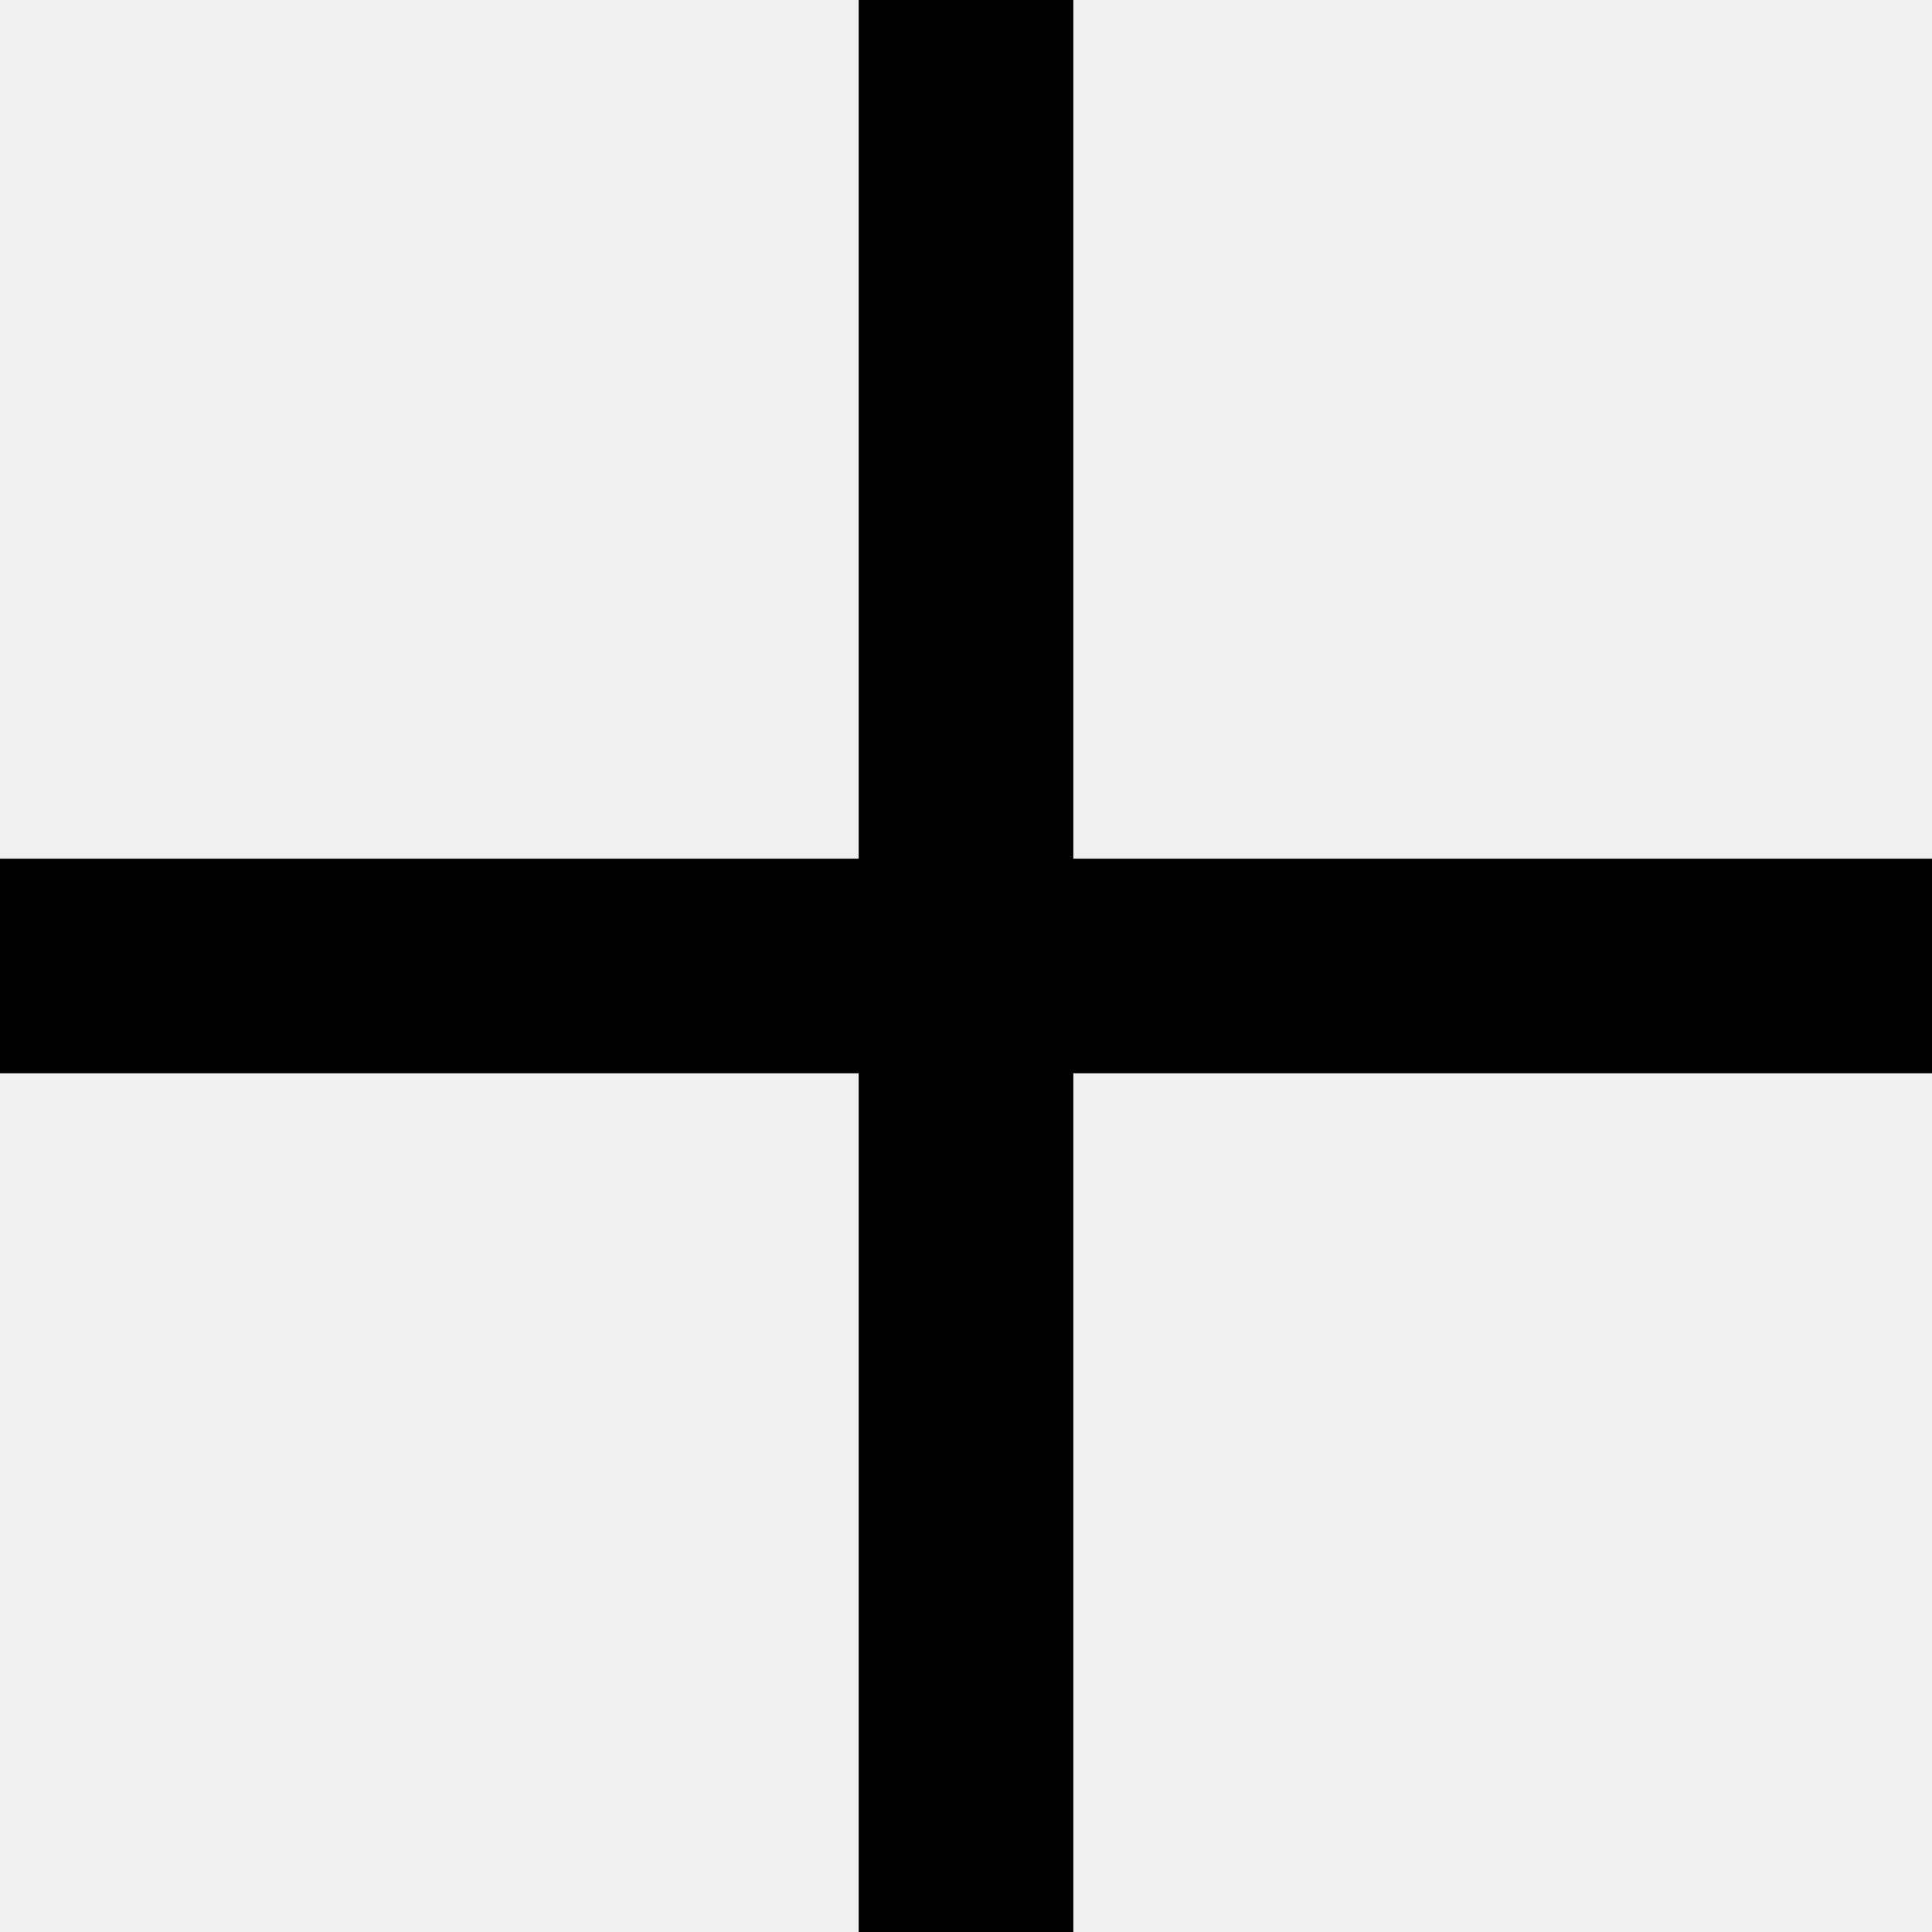
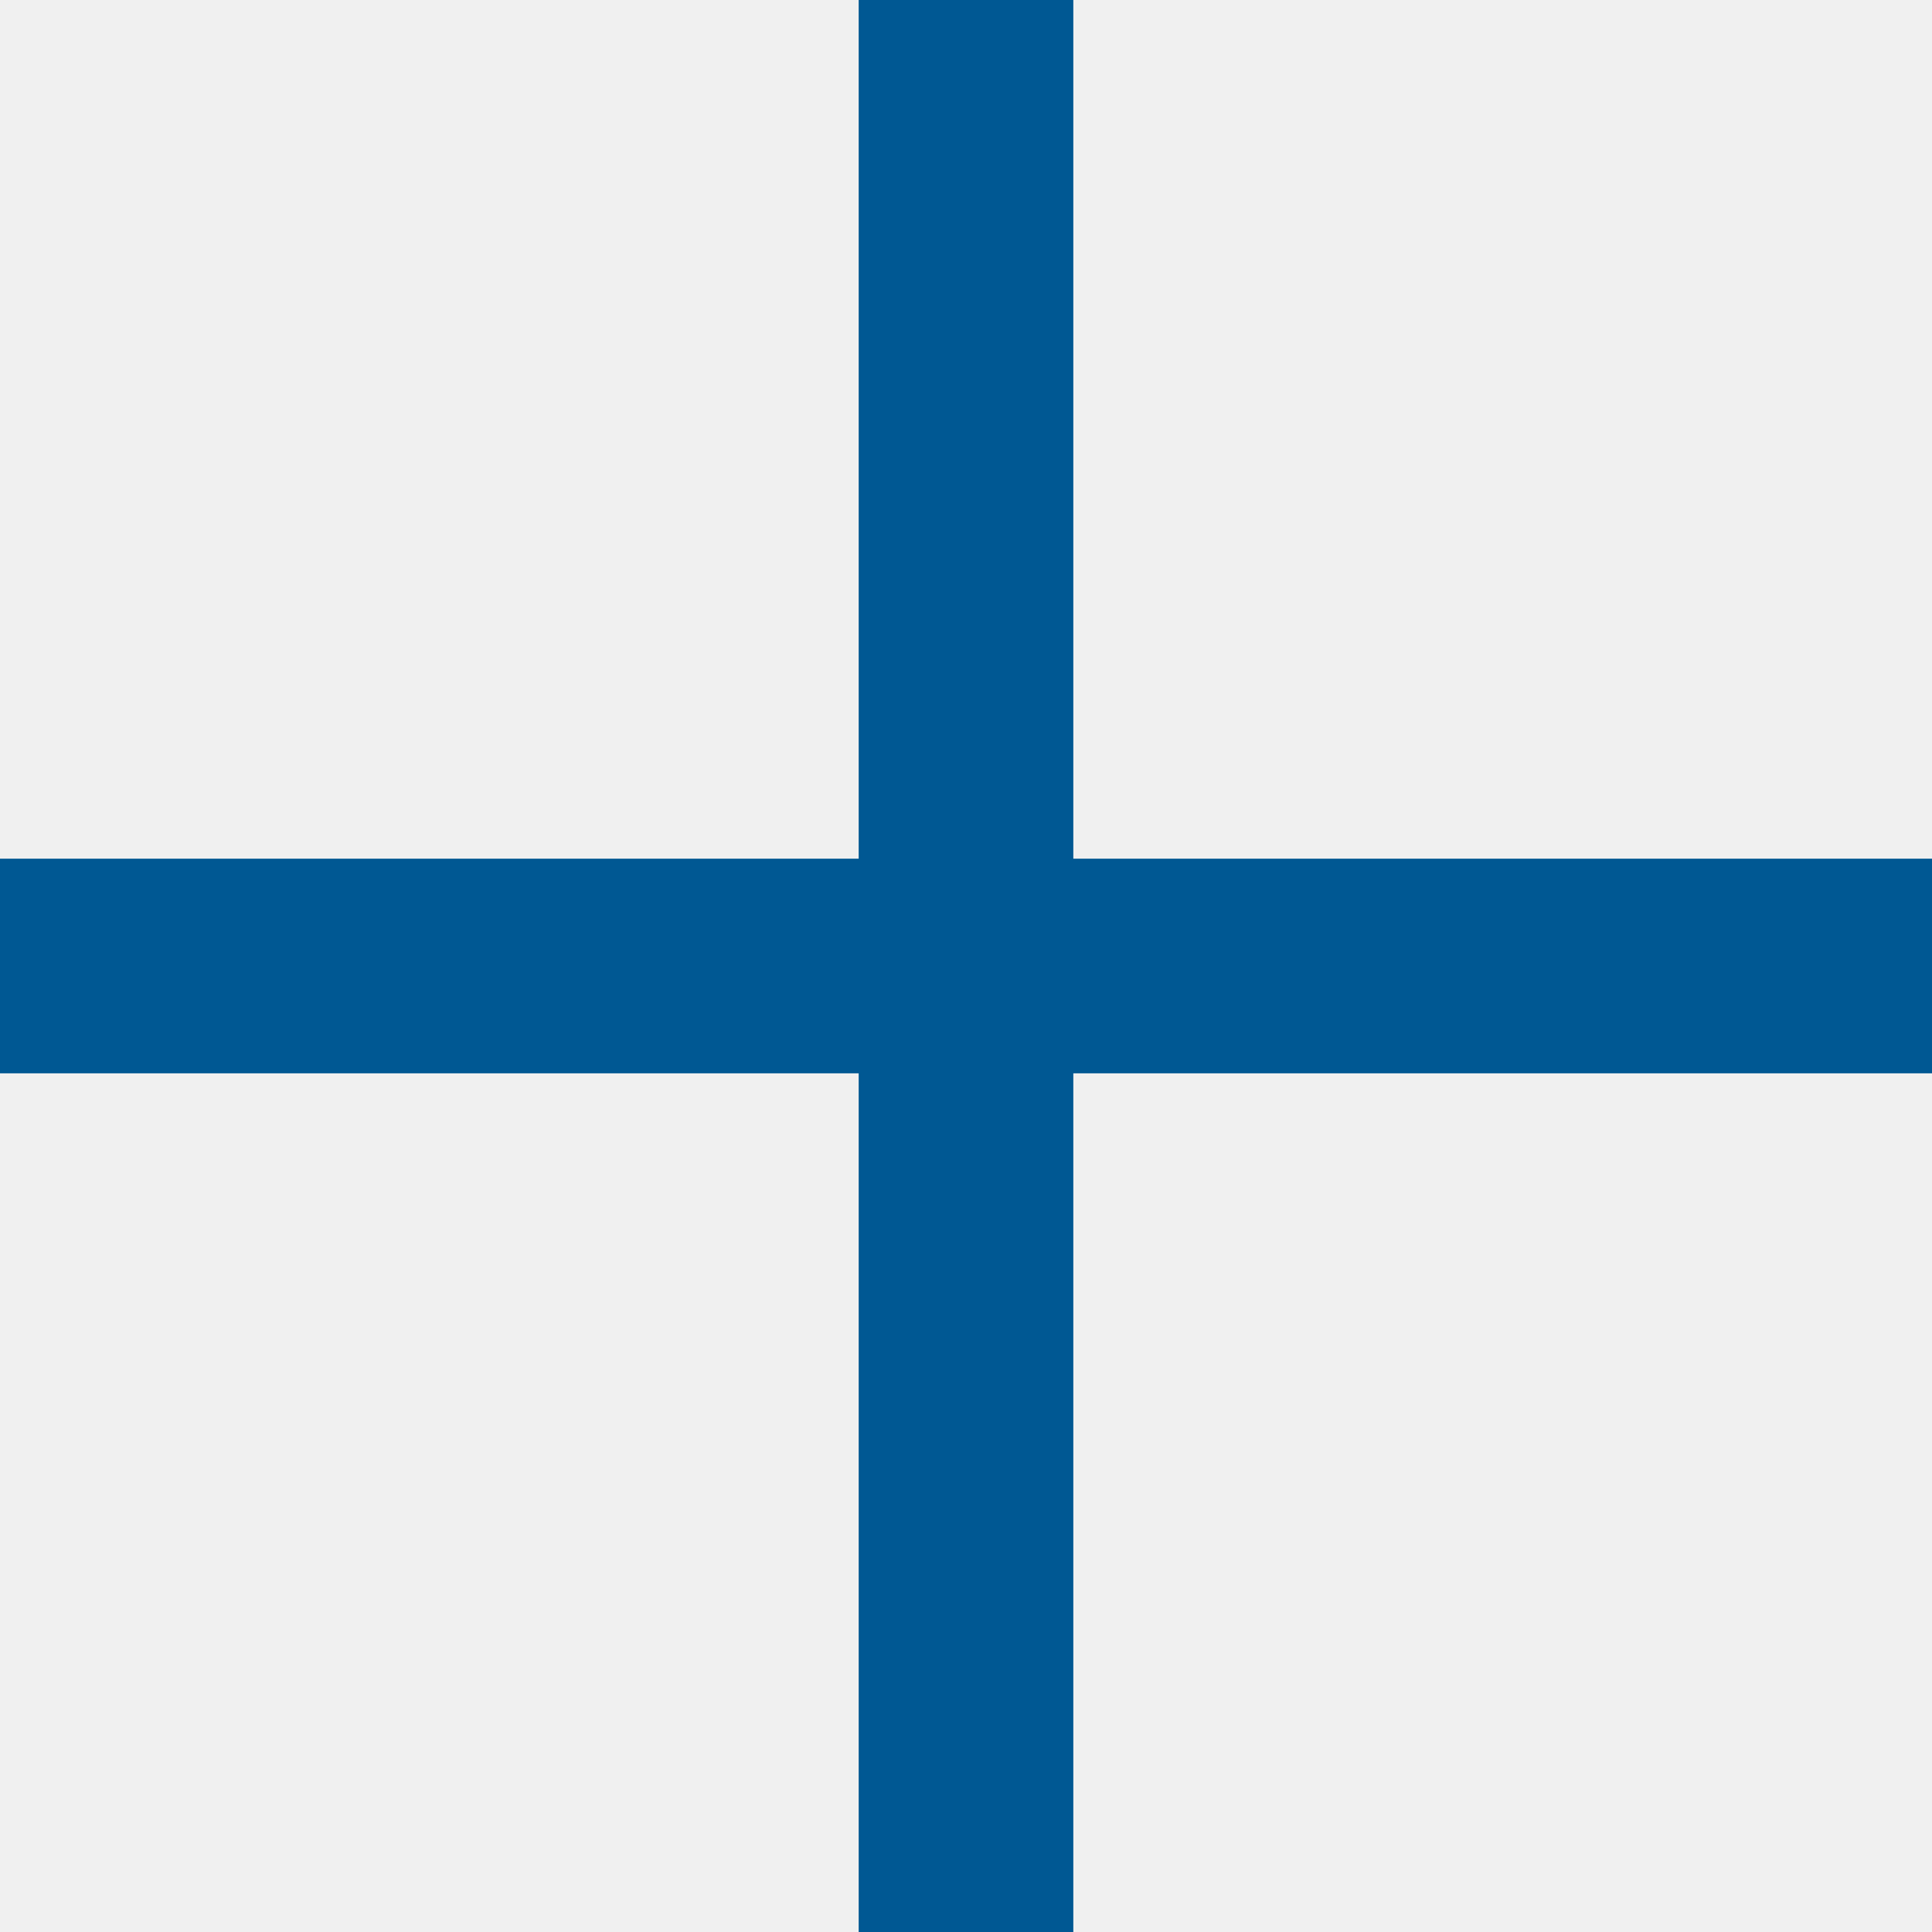
- <svg xmlns="http://www.w3.org/2000/svg" width="20" height="20" viewBox="0 0 20 20" fill="none">
+ <svg xmlns="http://www.w3.org/2000/svg" width="10" height="10" viewBox="0 0 20 20" fill="none">
  <g clip-path="url(#clip0_4995_6652)">
-     <path d="M20 8.889H11.111V0H8.889V8.889H0V11.111H8.889V20H11.111V11.111H20V8.889Z" fill="black" />
+     <path d="M20 8.889H11.111V0H8.889V8.889H0V11.111H8.889V20H11.111V11.111H20V8.889Z" fill="#005893" />
  </g>
  <defs>
    <clipPath id="clip0_4995_6652">
-       <rect width="20" height="20" fill="white" />
+       <rect width="20" height="20" fill="#005893" />
    </clipPath>
  </defs>
</svg>
